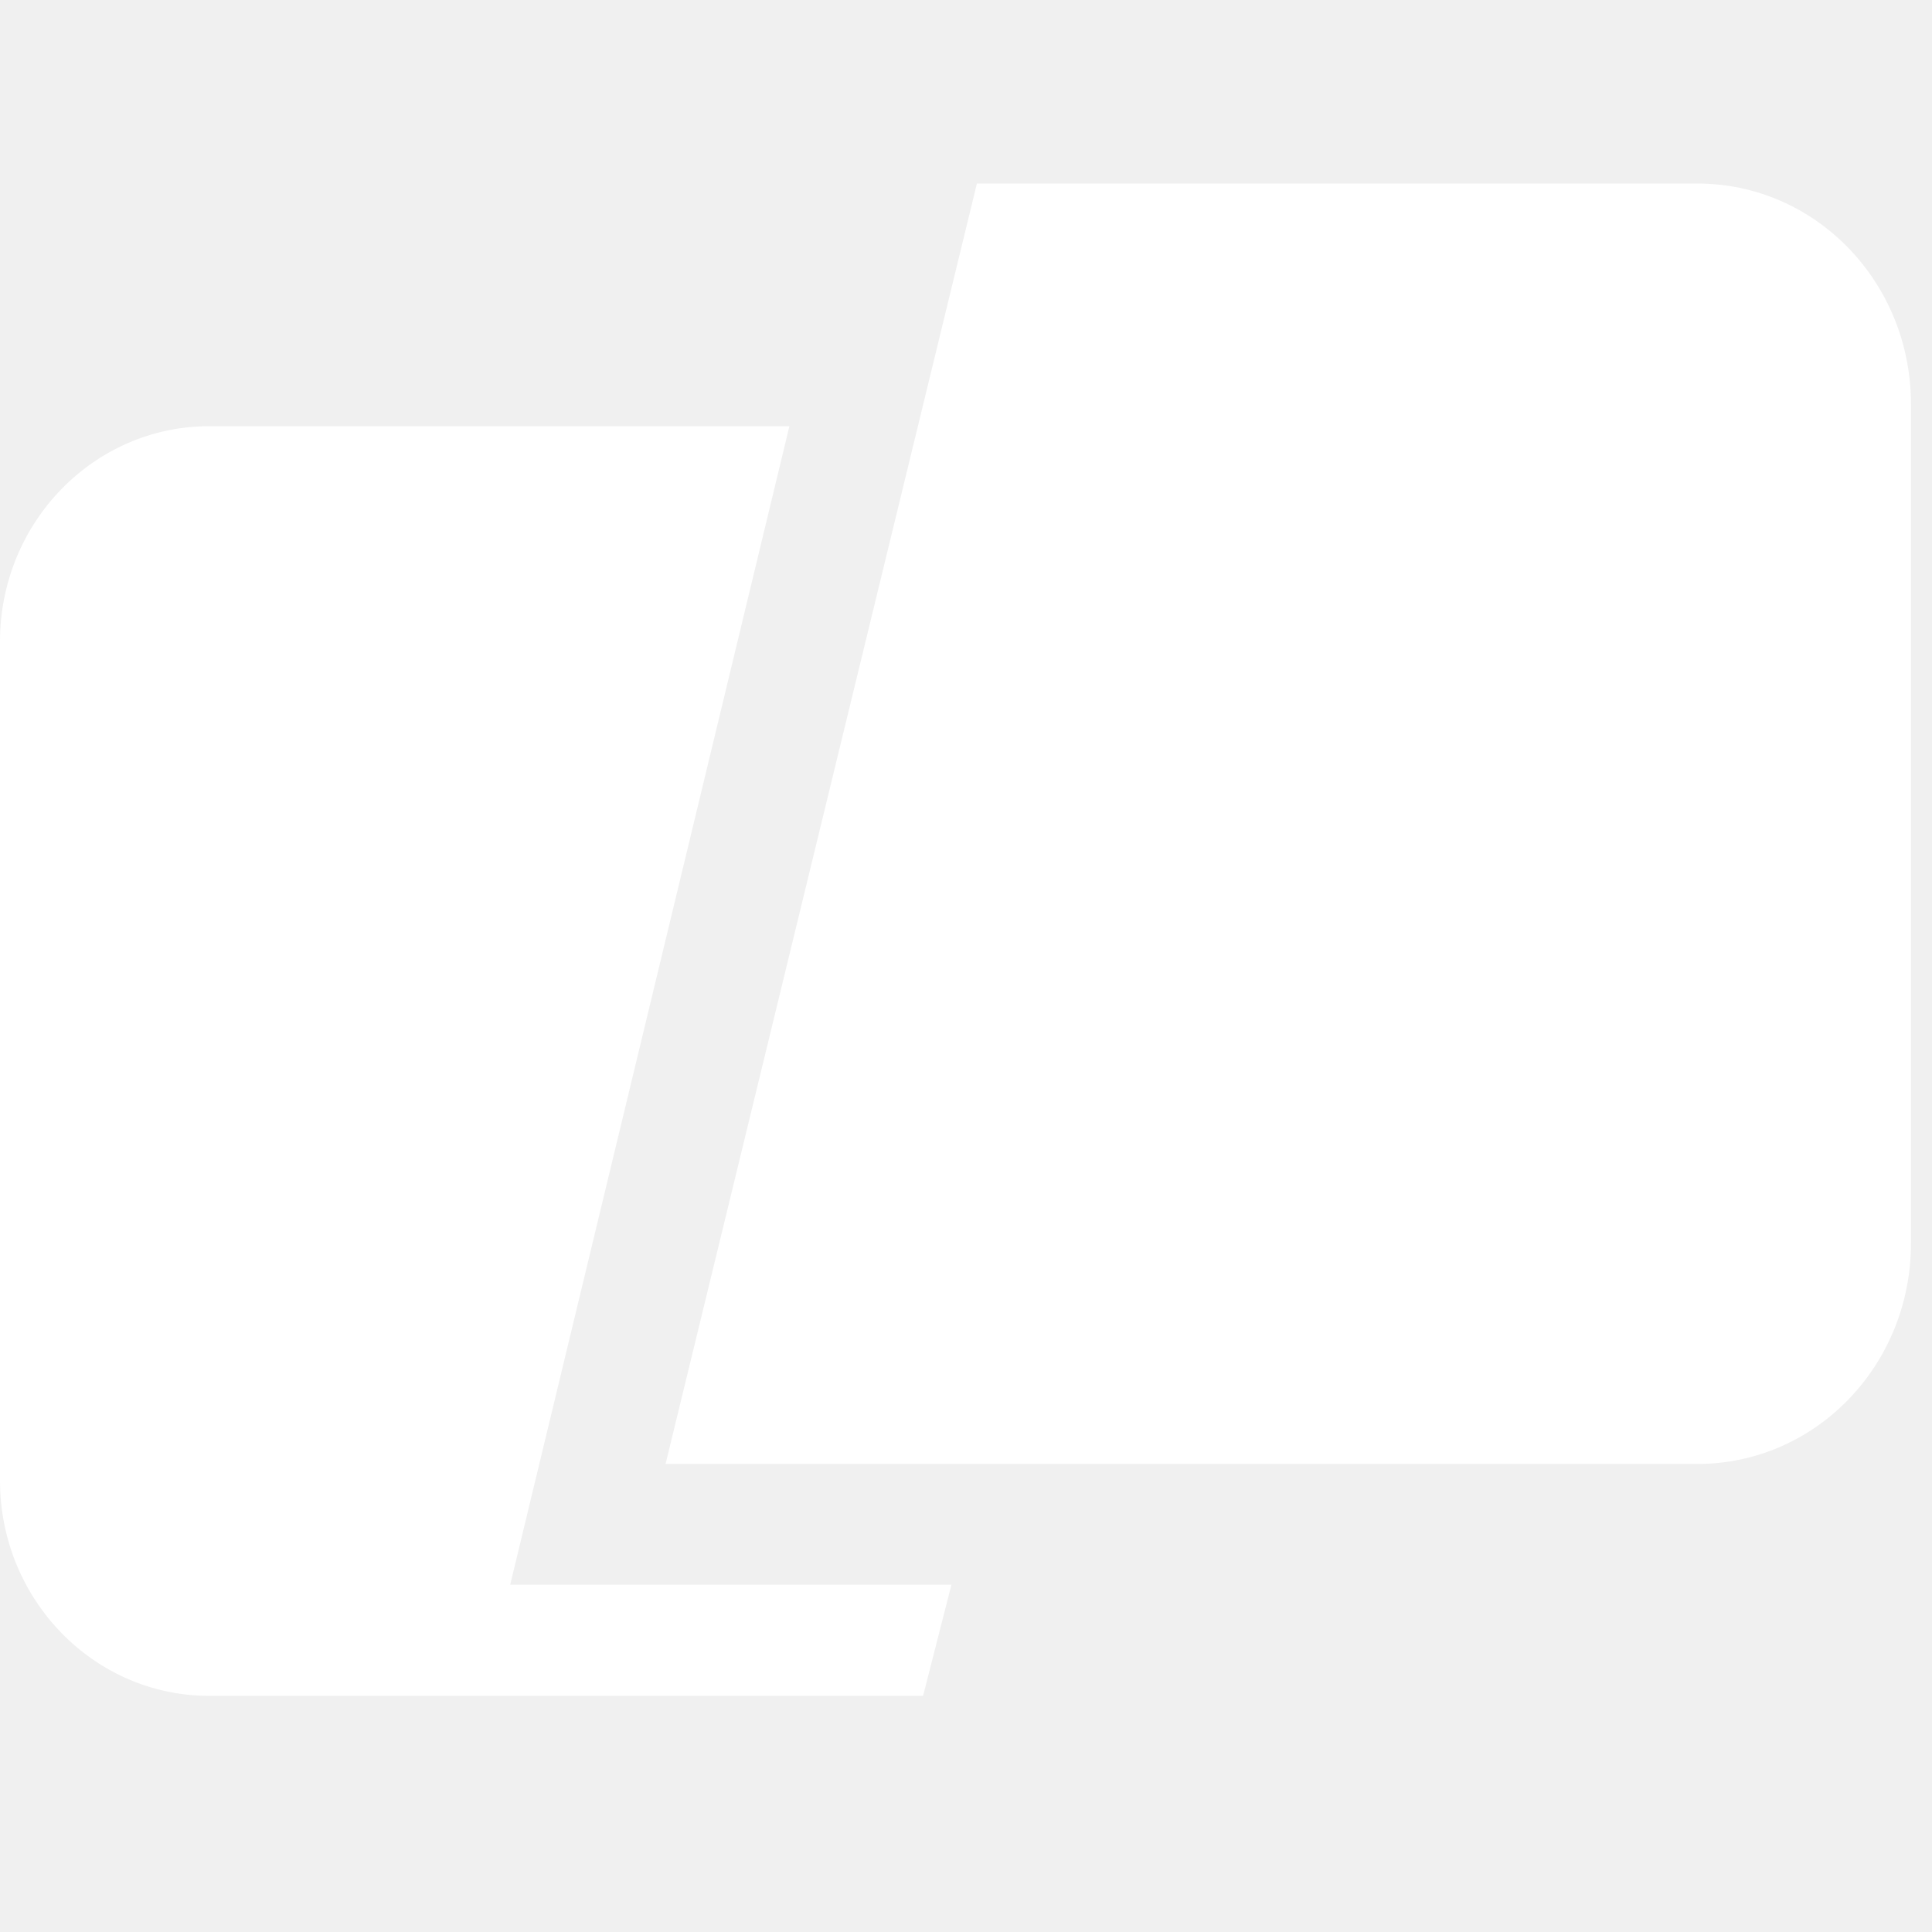
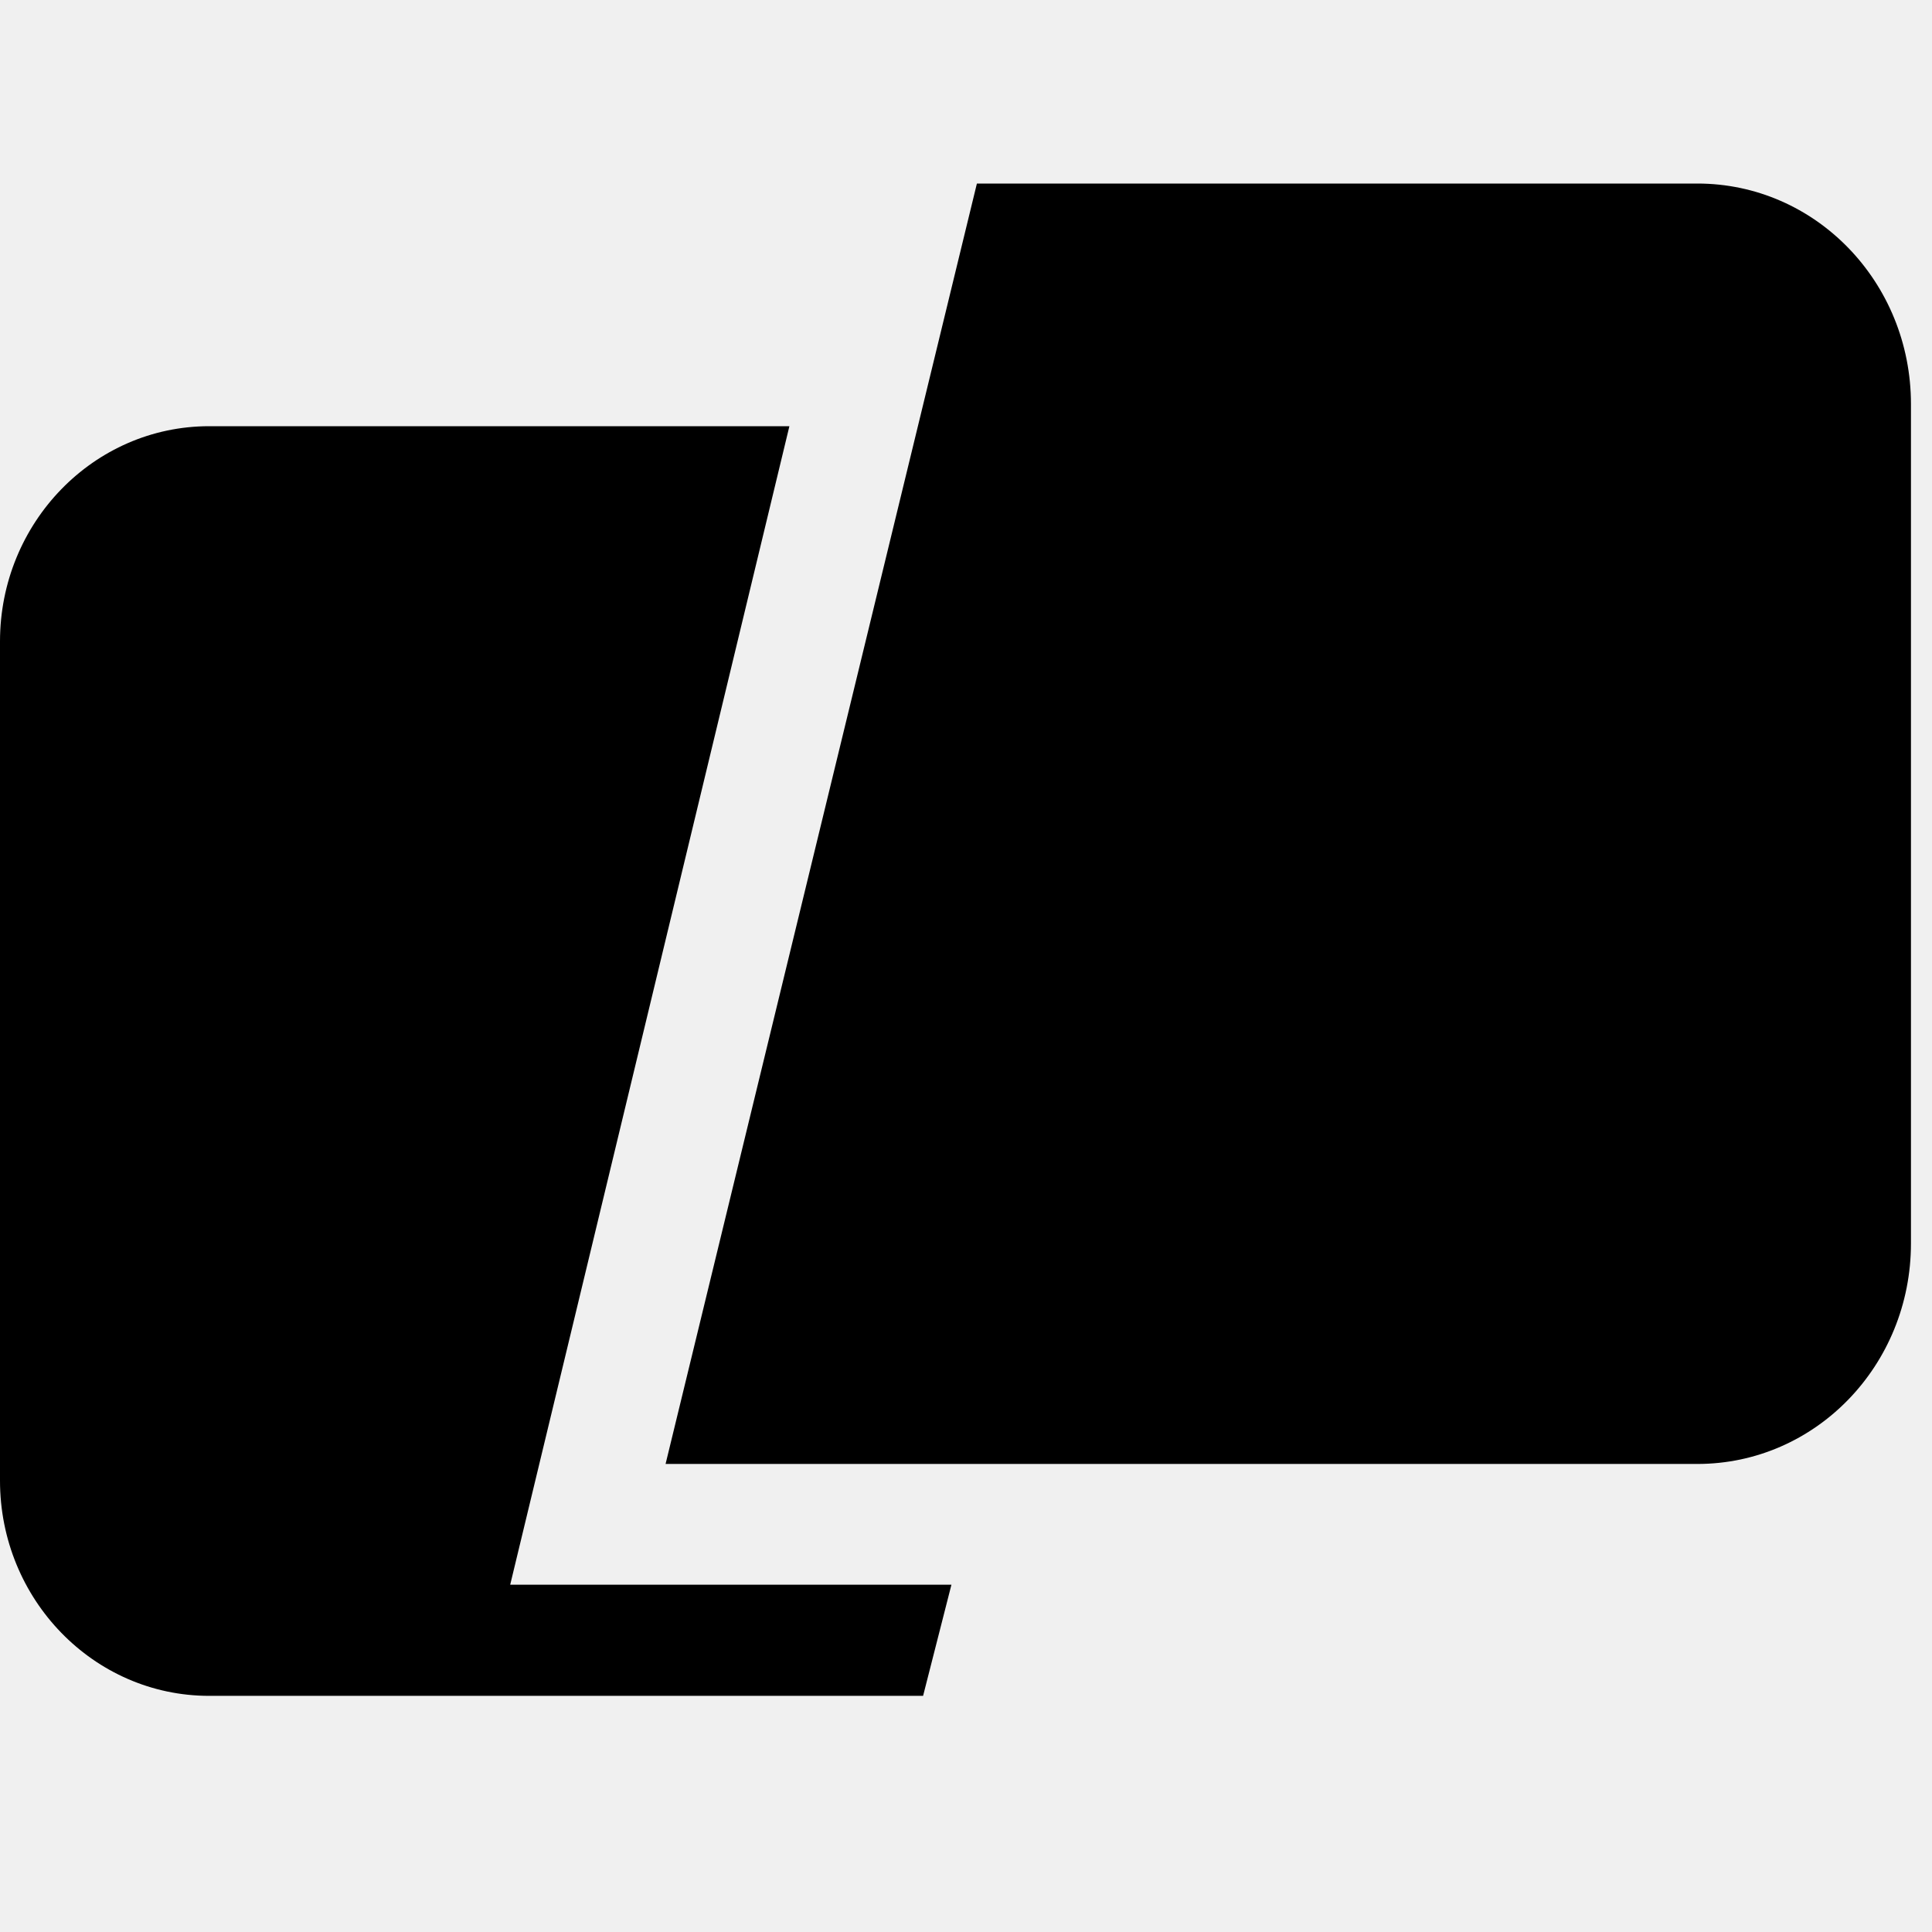
<svg xmlns="http://www.w3.org/2000/svg" width="100" height="100" viewBox="0 0 100 100" fill="none">
-   <path d="M50.564 9.5L87.855 9.5C93.972 9.5 98.911 14.601 98.911 20.919L98.911 64.355C98.911 70.673 93.972 75.774 87.855 75.774L34.45 75.774L50.564 9.5Z" fill="white" />
-   <path d="M40.859 22.06L10.828 22.06C4.844 22.06 0 27.06 0 33.2L0 76.637C0 82.777 4.844 87.777 10.828 87.777L47.779 87.777L49.246 82.024L26.408 82.024L40.859 22.06Z" fill="white" />
+   <path d="M50.564 9.5L87.855 9.5C93.972 9.5 98.911 14.601 98.911 20.919L98.911 64.355C98.911 70.673 93.972 75.774 87.855 75.774L34.45 75.774L50.564 9.5Z" fill="currentColor" />
+   <path d="M40.859 22.06L10.828 22.06C4.844 22.06 0 27.06 0 33.2L0 76.637C0 82.777 4.844 87.777 10.828 87.777L47.779 87.777L49.246 82.024L26.408 82.024L40.859 22.06Z" fill="currentColor" />
</svg>
